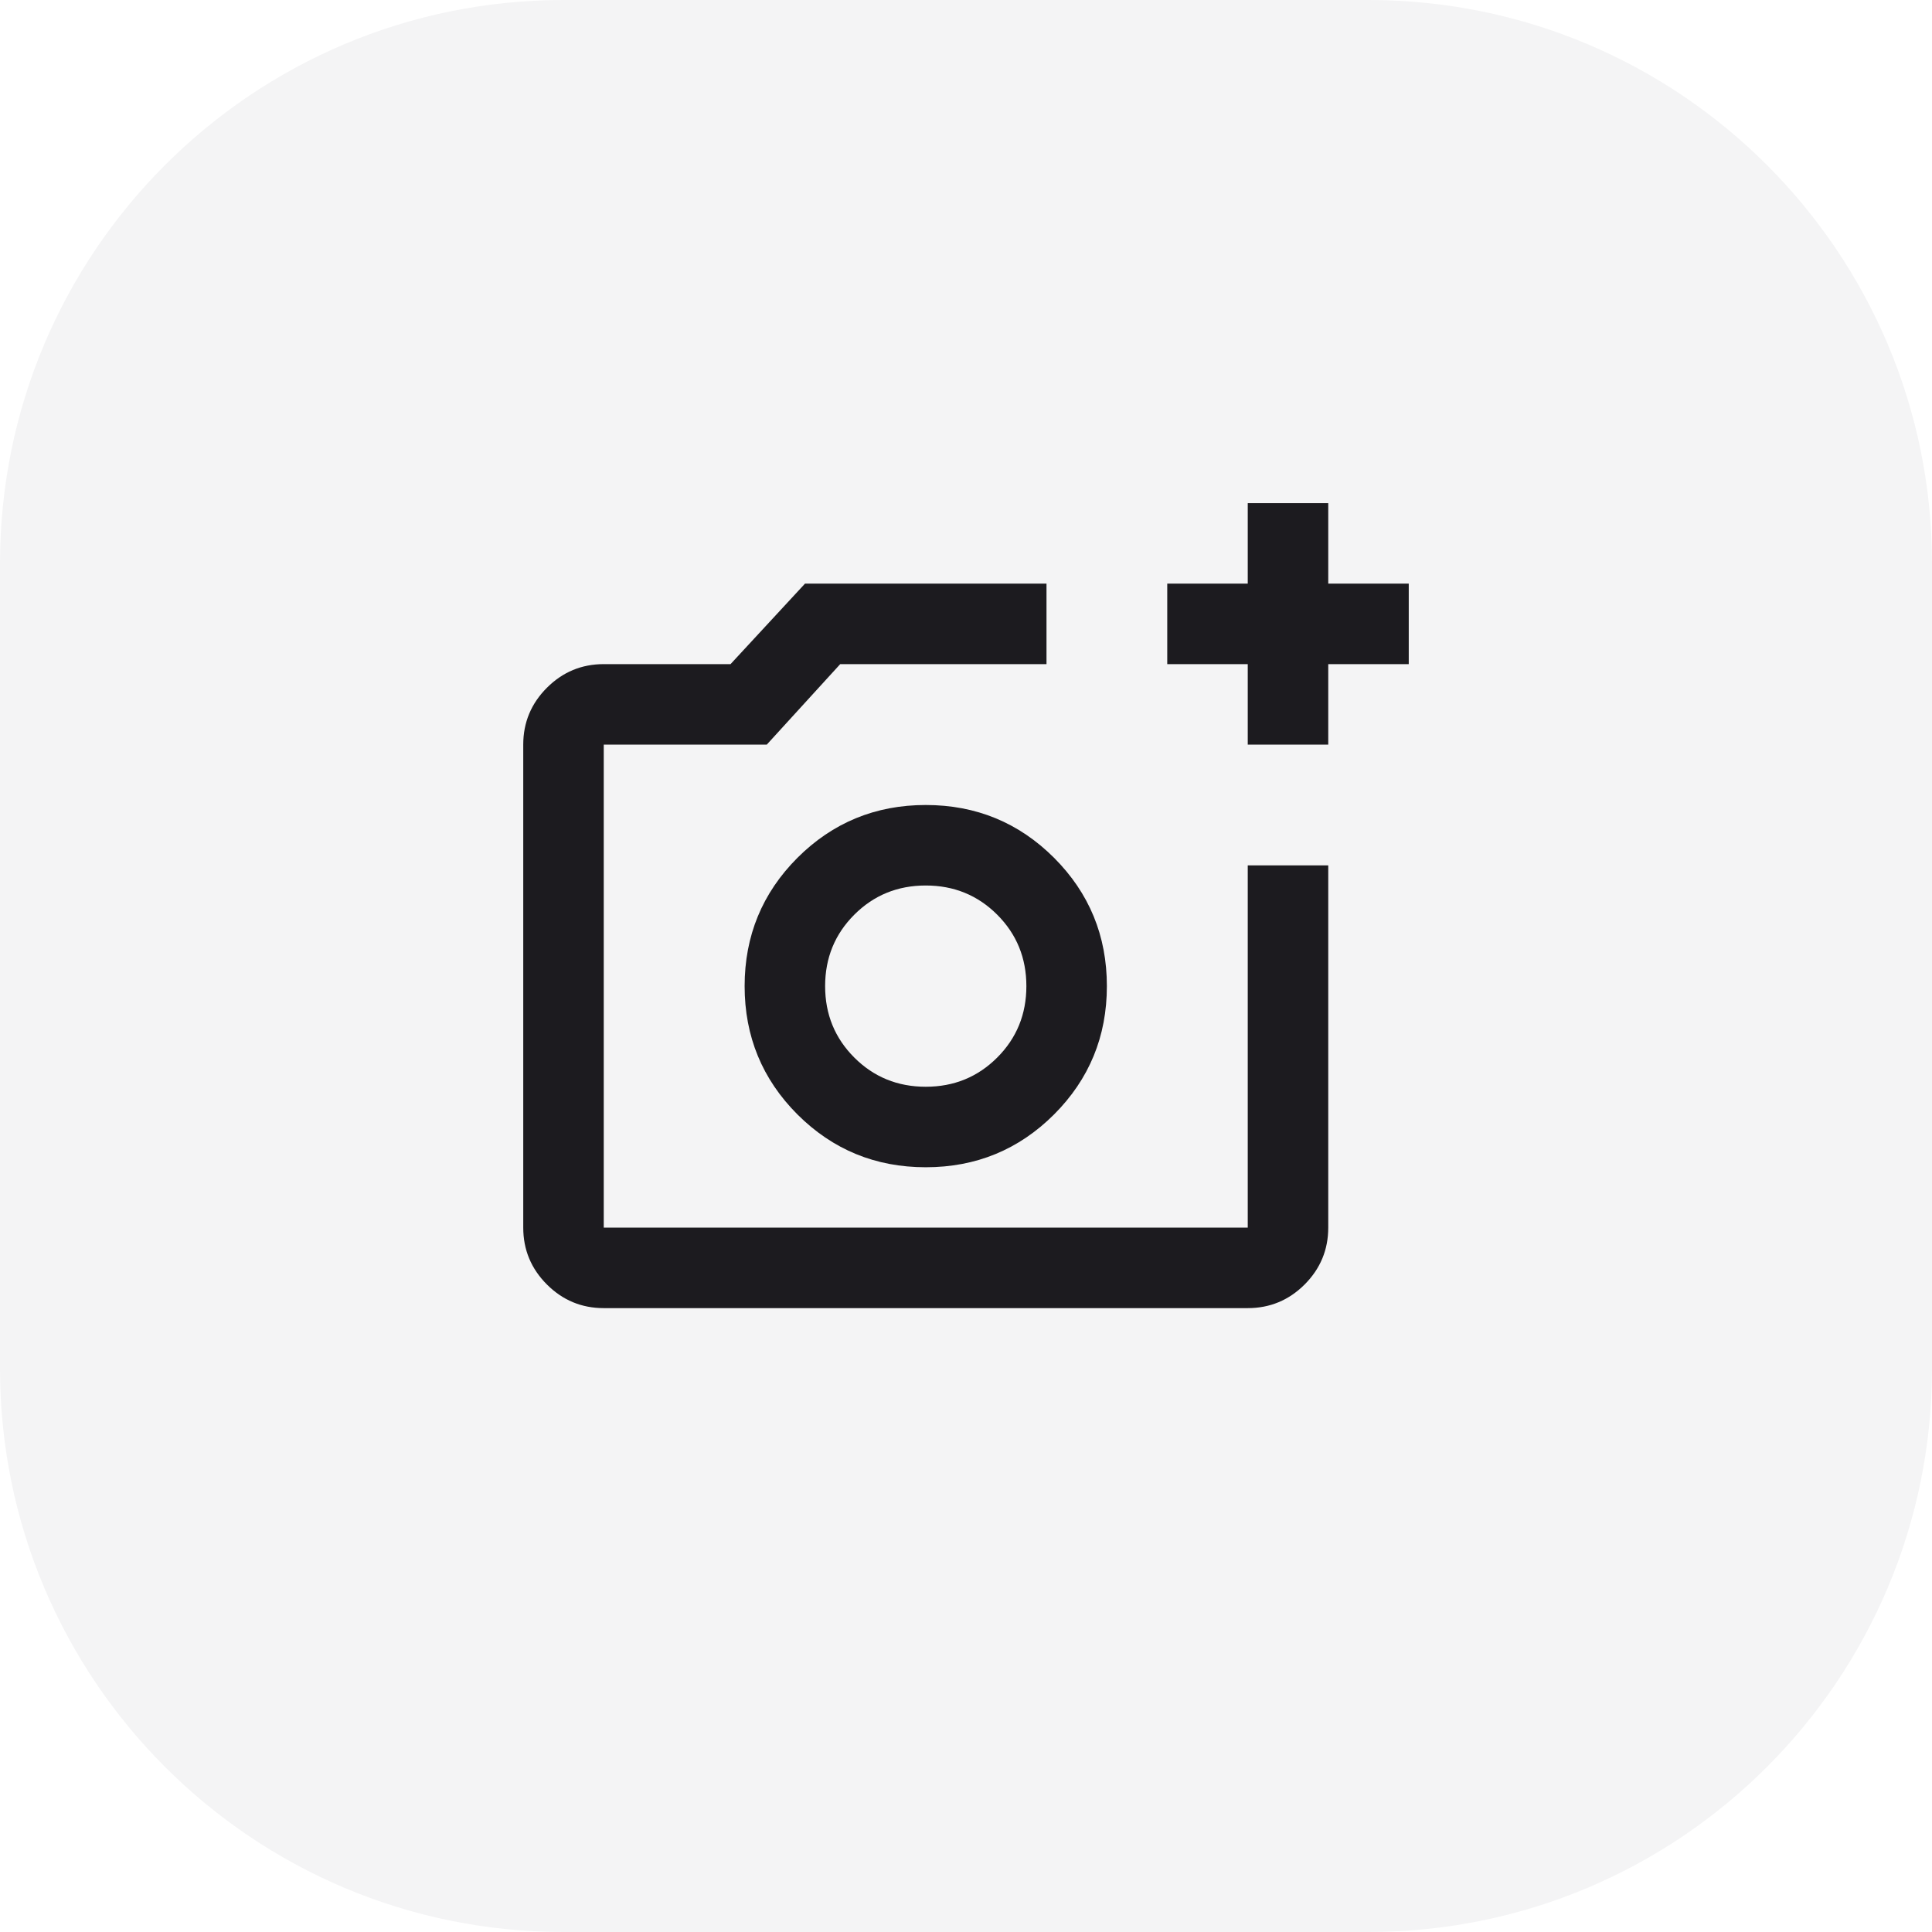
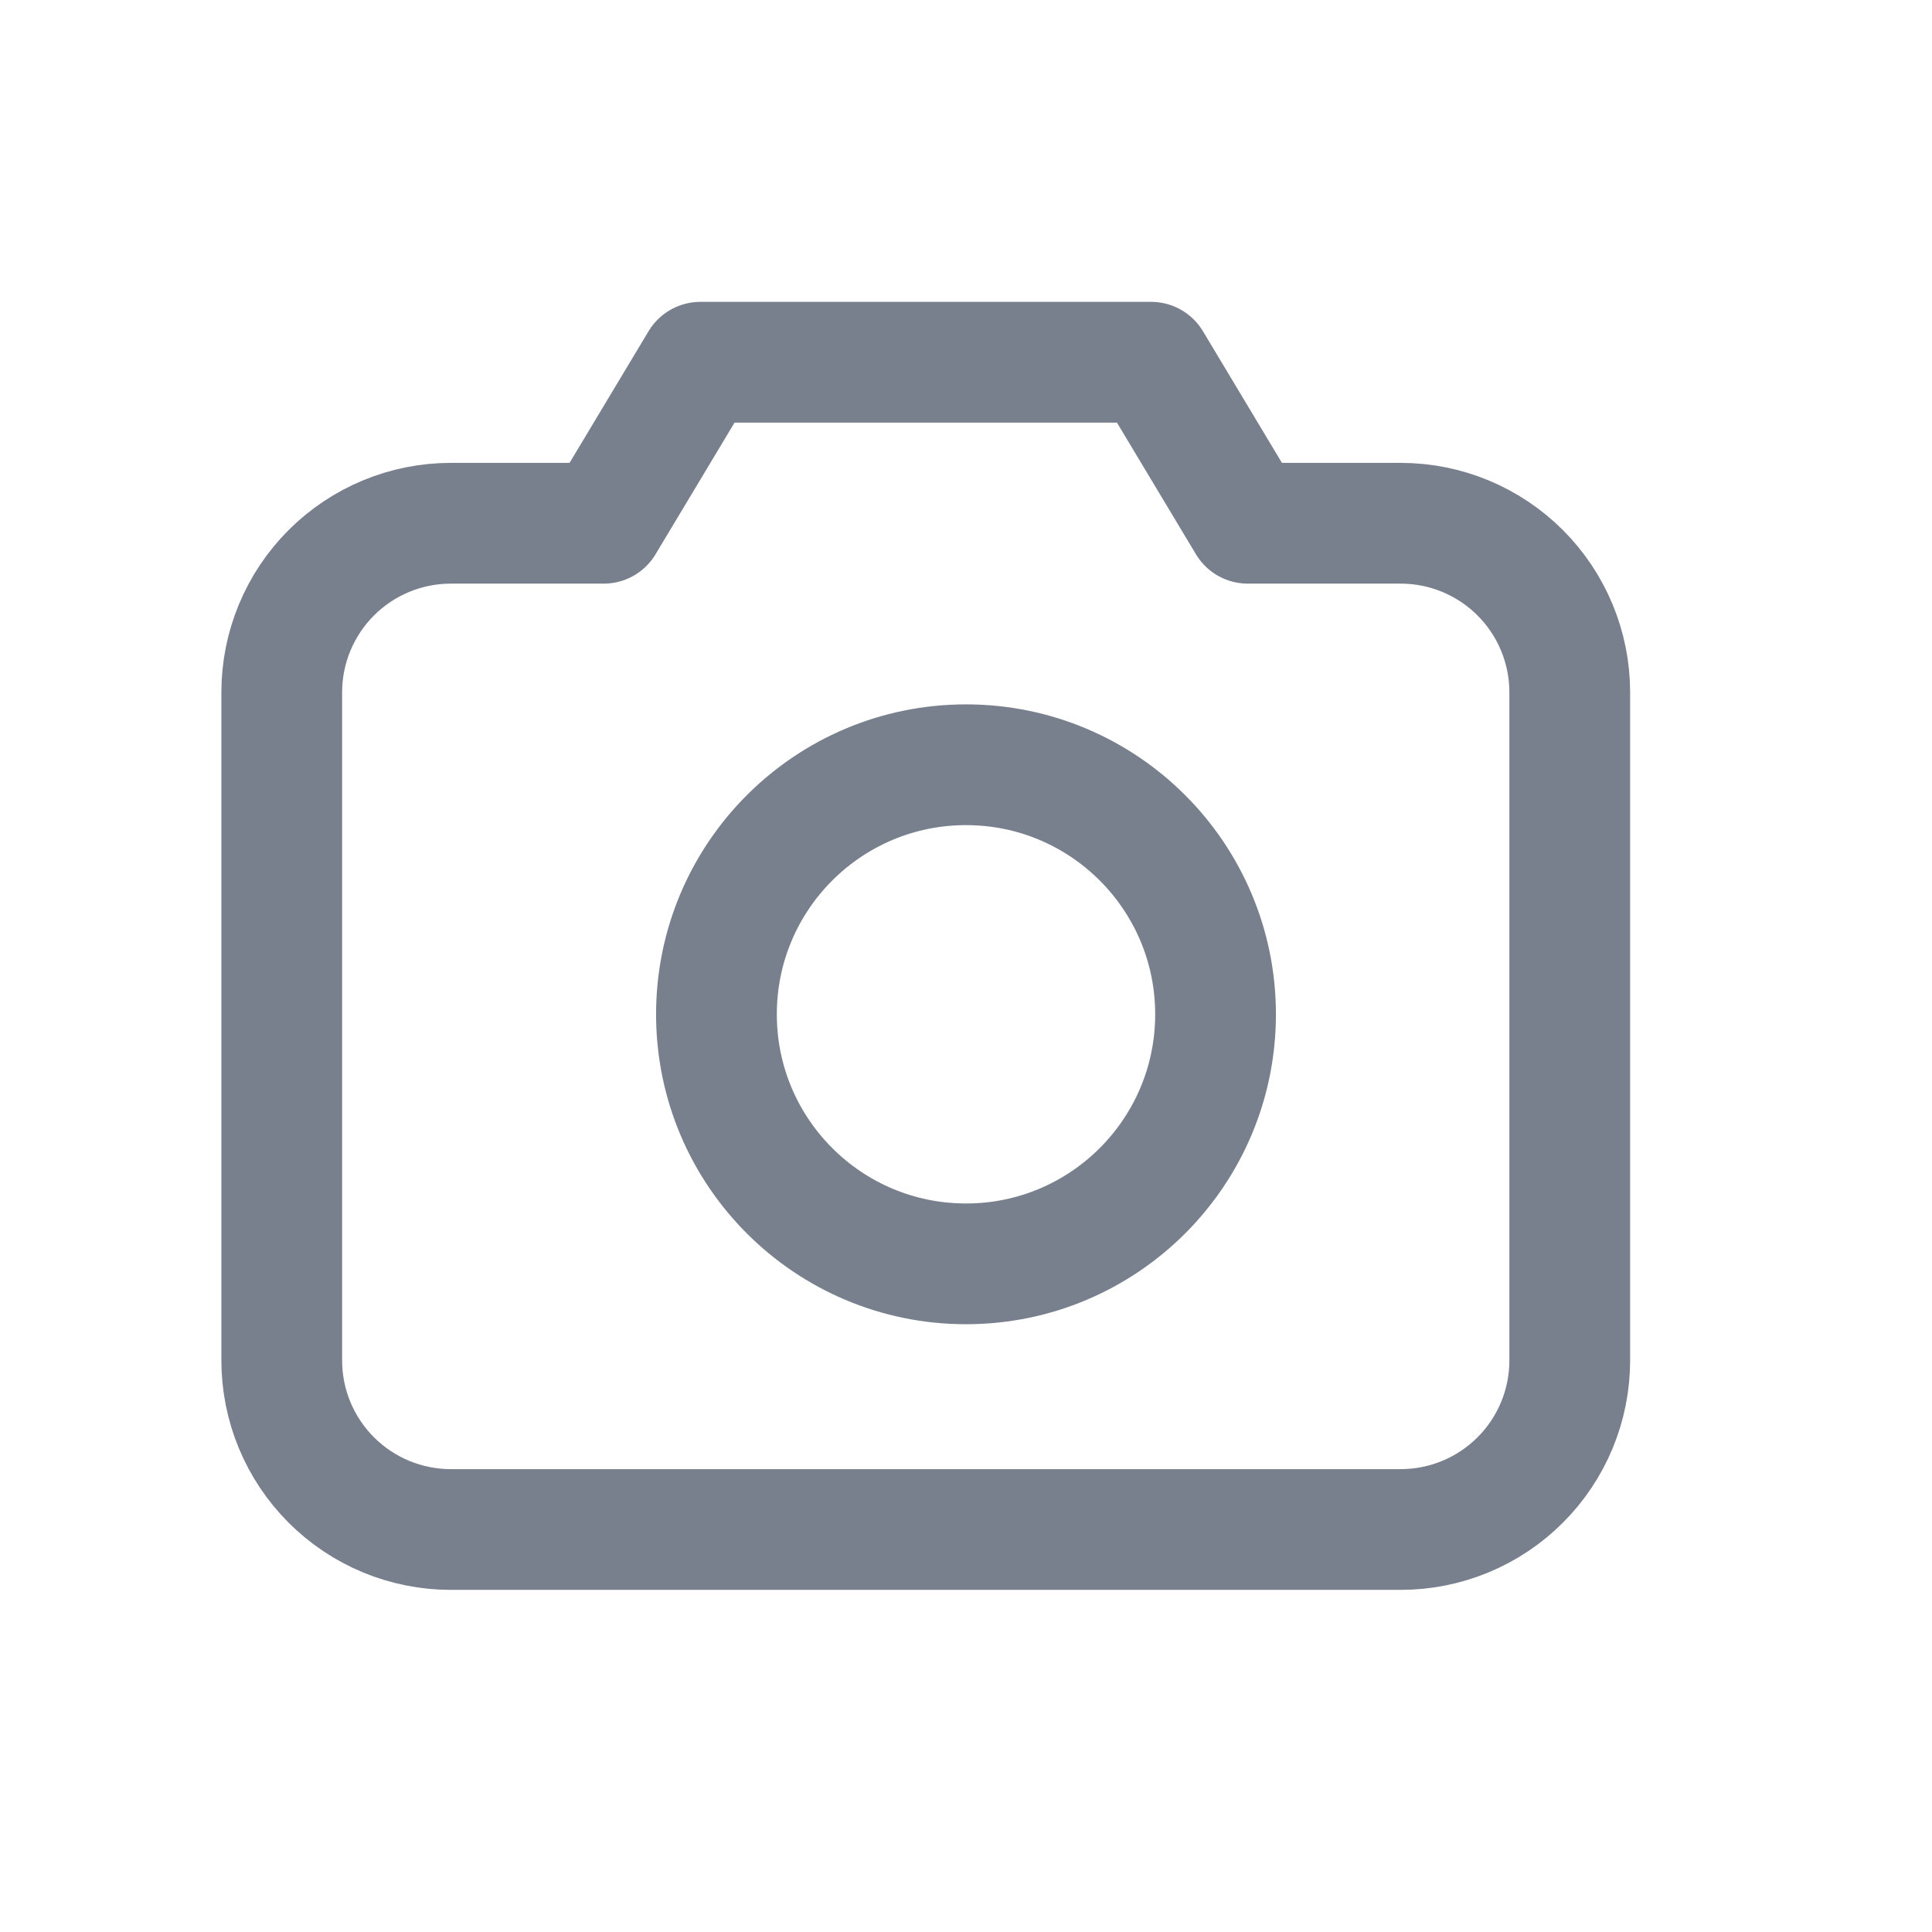
- <svg xmlns="http://www.w3.org/2000/svg" width="48" height="48" viewBox="0 0 48 48" fill="none">
-   <rect width="48" height="48" rx="14" fill="#F4F4F5" />
-   <mask id="mask0_148_648" style="mask-type:alpha" maskUnits="userSpaceOnUse" x="12" y="11" width="24" height="25">
-     <rect x="12" y="11.5" width="24" height="24" fill="#D9D9D9" />
-   </mask>
-   <g mask="url(#mask0_148_648)">
-     <path d="M15 32.5C14.45 32.5 13.979 32.304 13.588 31.913C13.196 31.521 13 31.05 13 30.5V18.5C13 17.95 13.196 17.479 13.588 17.087C13.979 16.696 14.45 16.5 15 16.5H18.15L20 14.5H26V16.5H20.875L19.05 18.5H15V30.5H31V21.5H33V30.5C33 31.05 32.804 31.521 32.413 31.913C32.021 32.304 31.55 32.5 31 32.5H15ZM31 18.5V16.5H29V14.5H31V12.5H33V14.5H35V16.5H33V18.5H31ZM23 29C24.25 29 25.312 28.562 26.188 27.688C27.062 26.812 27.5 25.75 27.5 24.5C27.5 23.25 27.062 22.188 26.188 21.312C25.312 20.438 24.25 20 23 20C21.75 20 20.688 20.438 19.812 21.312C18.938 22.188 18.5 23.25 18.5 24.5C18.5 25.75 18.938 26.812 19.812 27.688C20.688 28.562 21.75 29 23 29ZM23 27C22.3 27 21.708 26.758 21.225 26.275C20.742 25.792 20.5 25.2 20.5 24.5C20.5 23.8 20.742 23.208 21.225 22.725C21.708 22.242 22.3 22 23 22C23.7 22 24.292 22.242 24.775 22.725C25.258 23.208 25.5 23.8 25.5 24.5C25.5 25.2 25.258 25.792 24.775 26.275C24.292 26.758 23.7 27 23 27Z" fill="#1C1B1F" />
-   </g>
+ <svg xmlns="http://www.w3.org/2000/svg" width="30" height="30" viewBox="0 0 30 30" fill="none">
+   <path d="M4.375 10.75C4.375 10.054 4.652 9.386 5.144 8.894C5.636 8.402 6.304 8.125 7 8.125H9.375L10.875 5.625H17.875L19.375 8.125H21.75C22.446 8.125 23.114 8.402 23.606 8.894C24.098 9.386 24.375 10.054 24.375 10.75V21.125C24.375 21.47 24.307 21.811 24.175 22.13C24.043 22.448 23.85 22.737 23.606 22.981C23.362 23.225 23.073 23.418 22.755 23.55C22.436 23.682 22.095 23.75 21.75 23.75H7C6.655 23.75 6.314 23.682 5.995 23.55C5.677 23.418 5.388 23.225 5.144 22.981C4.9 22.737 4.707 22.448 4.575 22.13C4.443 21.811 4.375 21.47 4.375 21.125V10.75Z" stroke="#79808D" stroke-width="1.875" stroke-linejoin="round" />
+   <path d="M15 19.625C17.14 19.625 18.875 17.89 18.875 15.75C18.875 13.61 17.14 11.875 15 11.875C12.86 11.875 11.125 13.61 11.125 15.75C11.125 17.89 12.86 19.625 15 19.625Z" stroke="#79808D" stroke-width="1.875" />
</svg>
